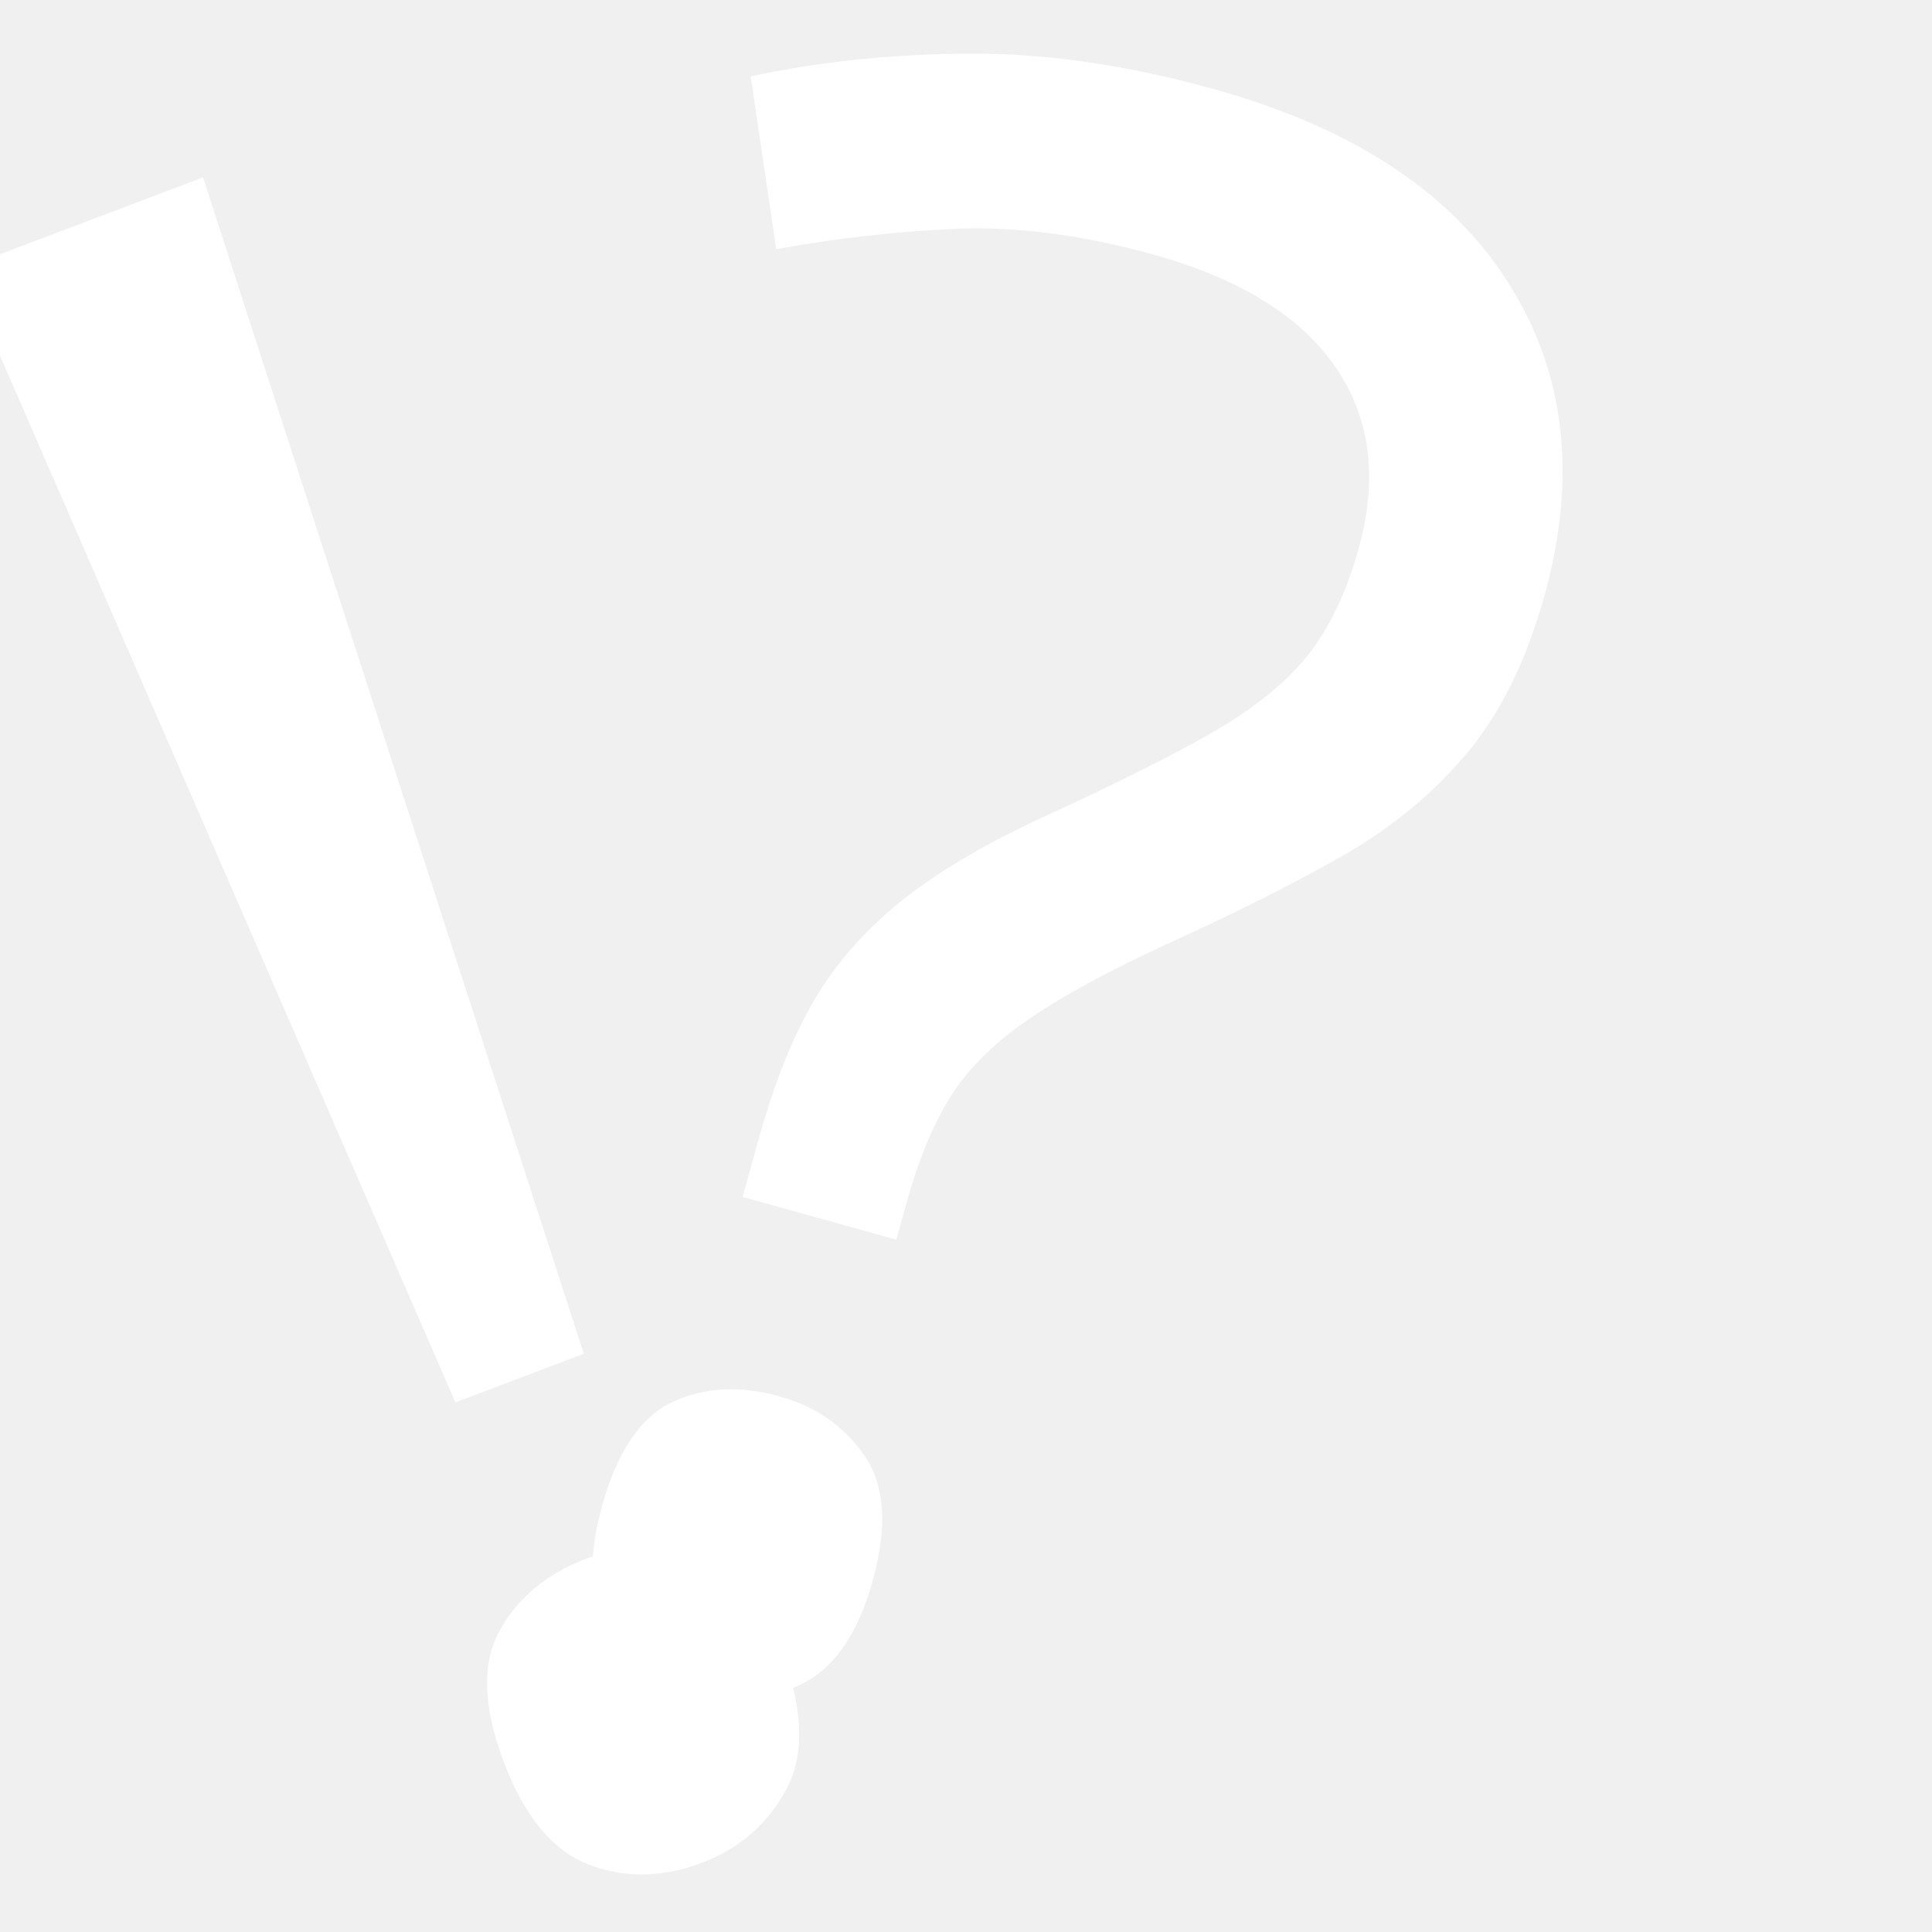
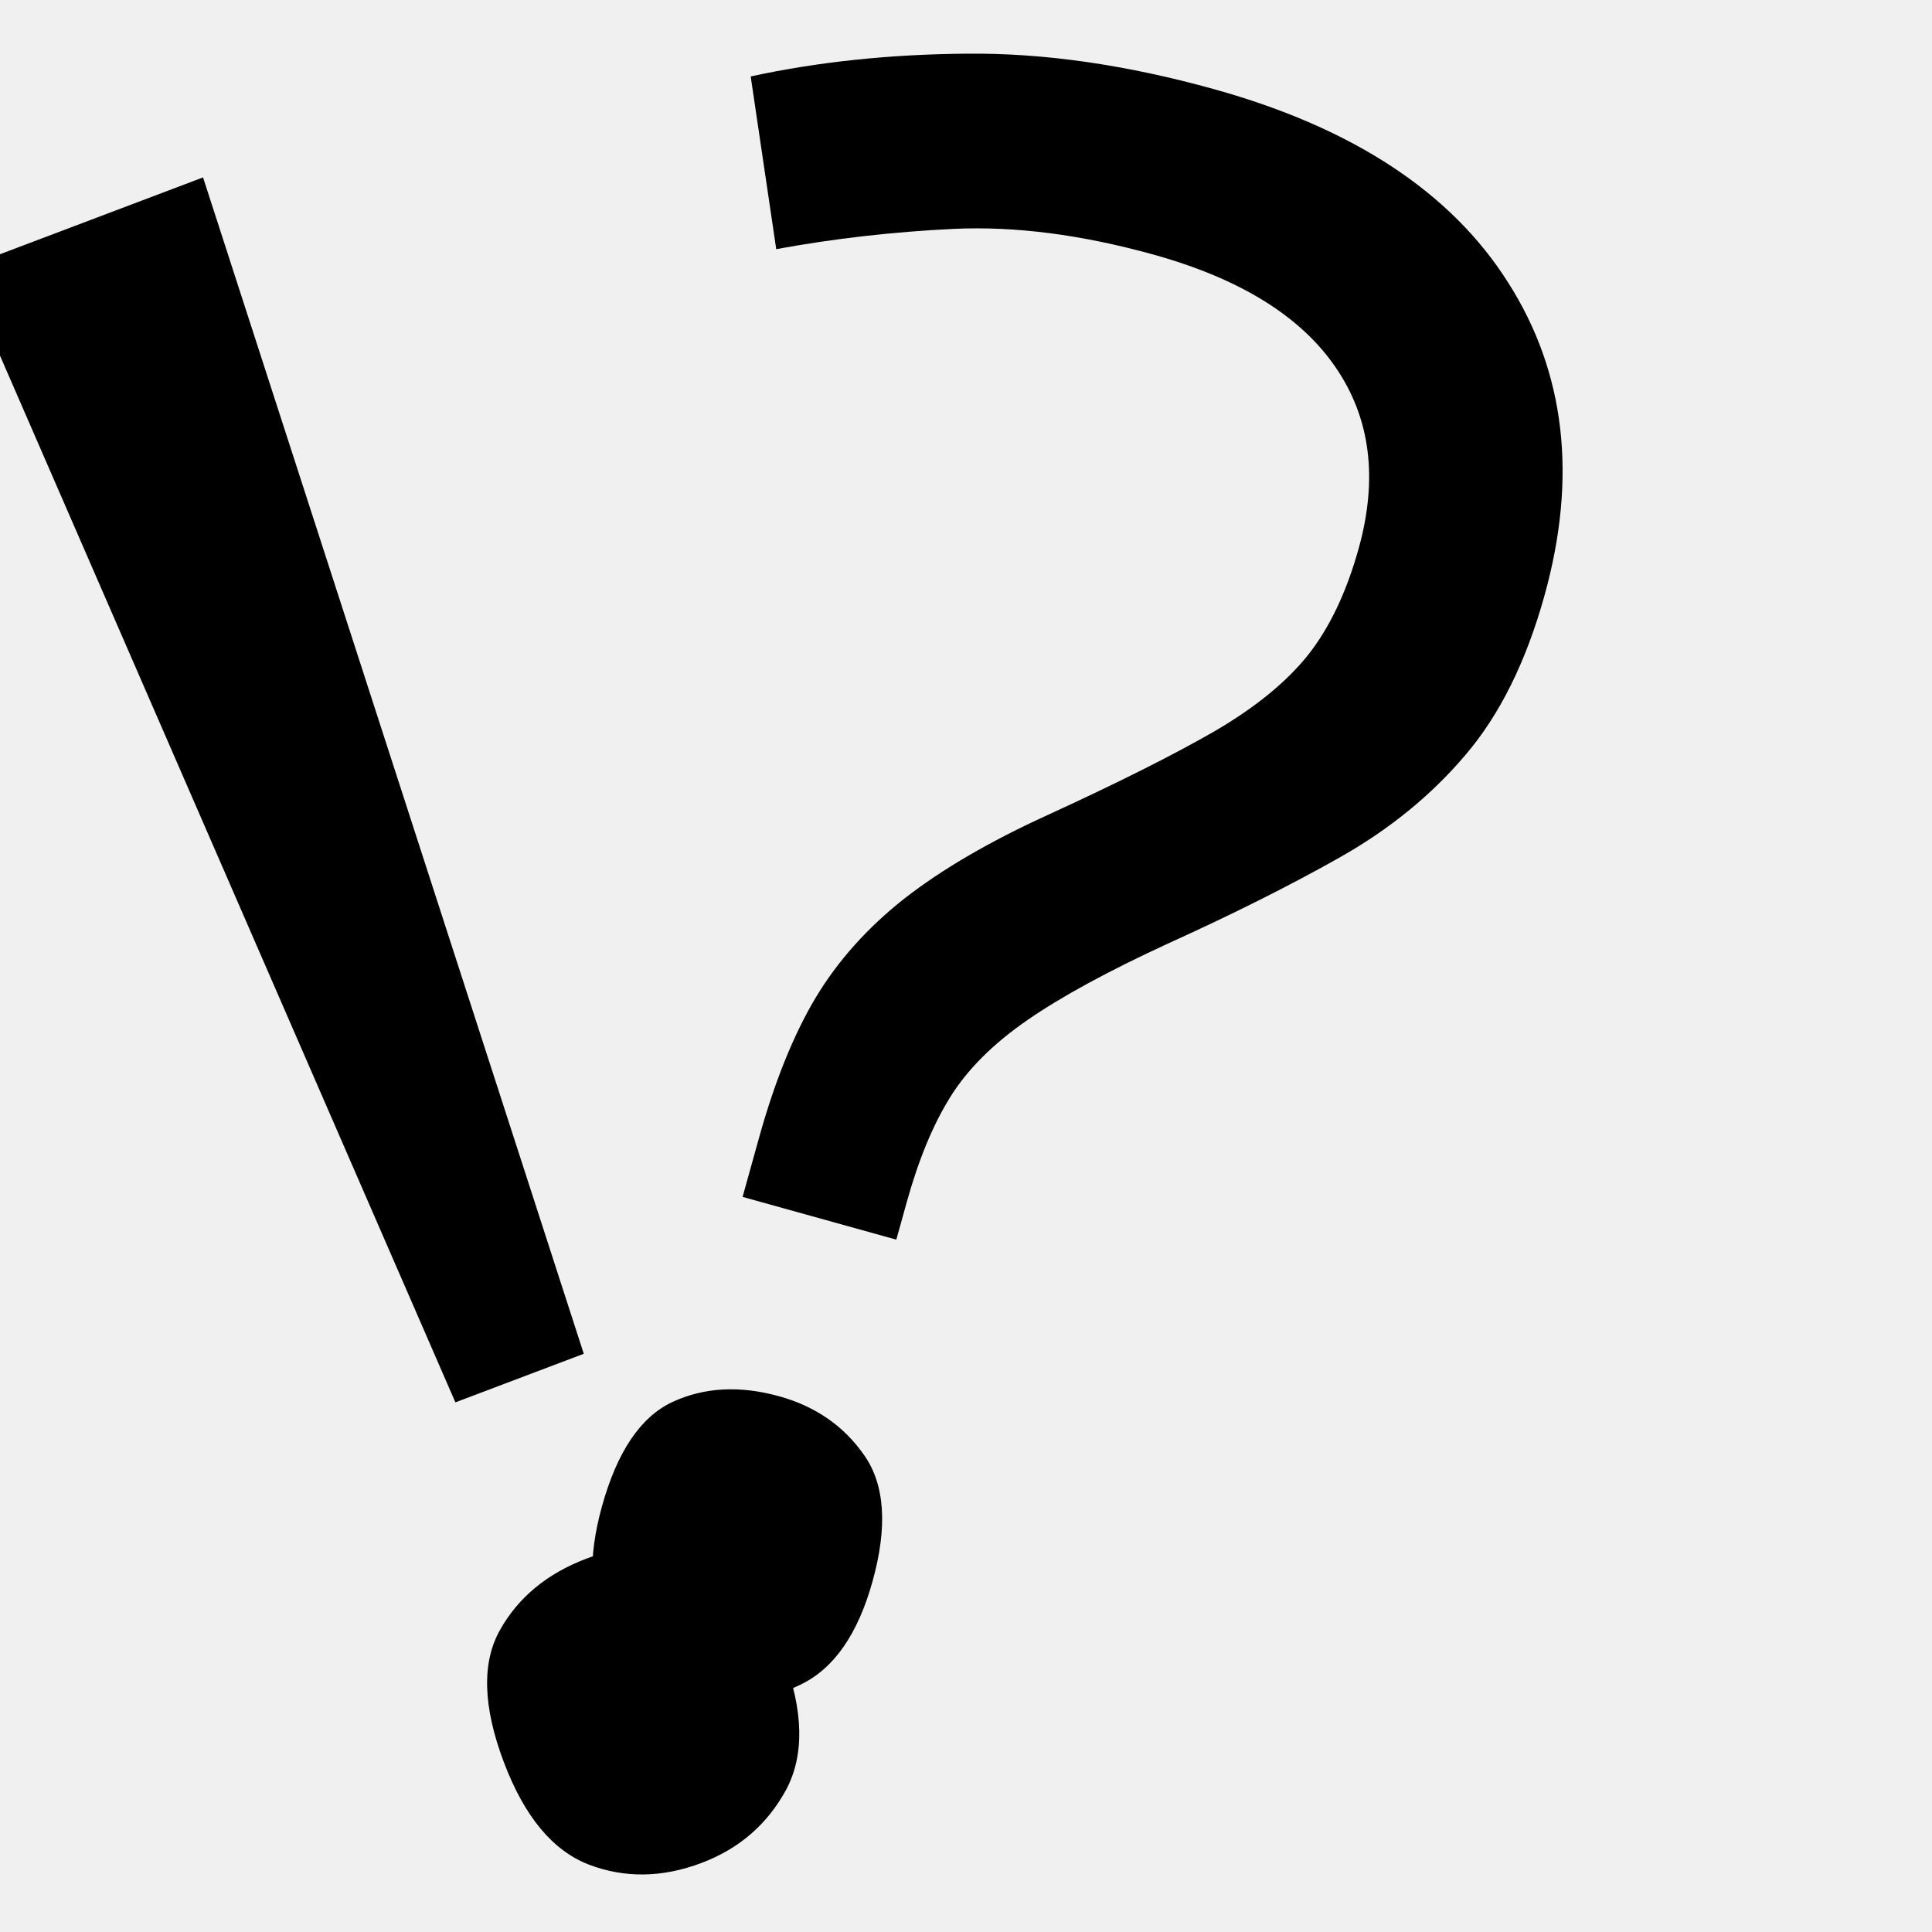
<svg xmlns="http://www.w3.org/2000/svg" width="256" height="256" viewBox="0 0 67.733 67.733" version="1.1" id="svg29933">
  <defs id="defs29930" />
  <g id="layer1">
-     <text xml:space="preserve" style="font-size:84.408px;line-height:0;fill:#ffffff;stroke-width:0.44" x="-11.417" y="68.598" id="text30354" transform="rotate(-20.72346)">
+     <text xml:space="preserve" style="font-size:84.408px;line-height:0;fill:currentColor;stroke-width:0.44" x="-11.417" y="68.598" id="text30354" transform="rotate(-20.72346)">
      <tspan id="tspan30352" style="font-style:normal;font-variant:normal;font-weight:normal;font-stretch:normal;font-size:84.408px;font-family:Lotion;-inkscape-font-specification:Lotion;stroke-width:0.44" x="-11.417" y="68.598">!</tspan>
    </text>
-     <text xml:space="preserve" style="font-style:normal;font-variant:normal;font-weight:normal;font-stretch:normal;font-size:80.004px;font-family:Lotion;-inkscape-font-specification:Lotion;fill:#ffffff;stroke-width:0.417" x="25.121" y="49.531" id="text30408" transform="rotate(15.53944)">
+     <text xml:space="preserve" style="font-style:normal;font-variant:normal;font-weight:normal;font-stretch:normal;font-size:80.004px;font-family:Lotion;-inkscape-font-specification:Lotion;fill:currentColor;stroke-width:0.417" x="25.121" y="49.531" id="text30408" transform="rotate(15.53944)">
      <tspan id="tspan30406" style="stroke-width:0.417" x="25.121" y="49.531">?</tspan>
    </text>
  </g>
</svg>
